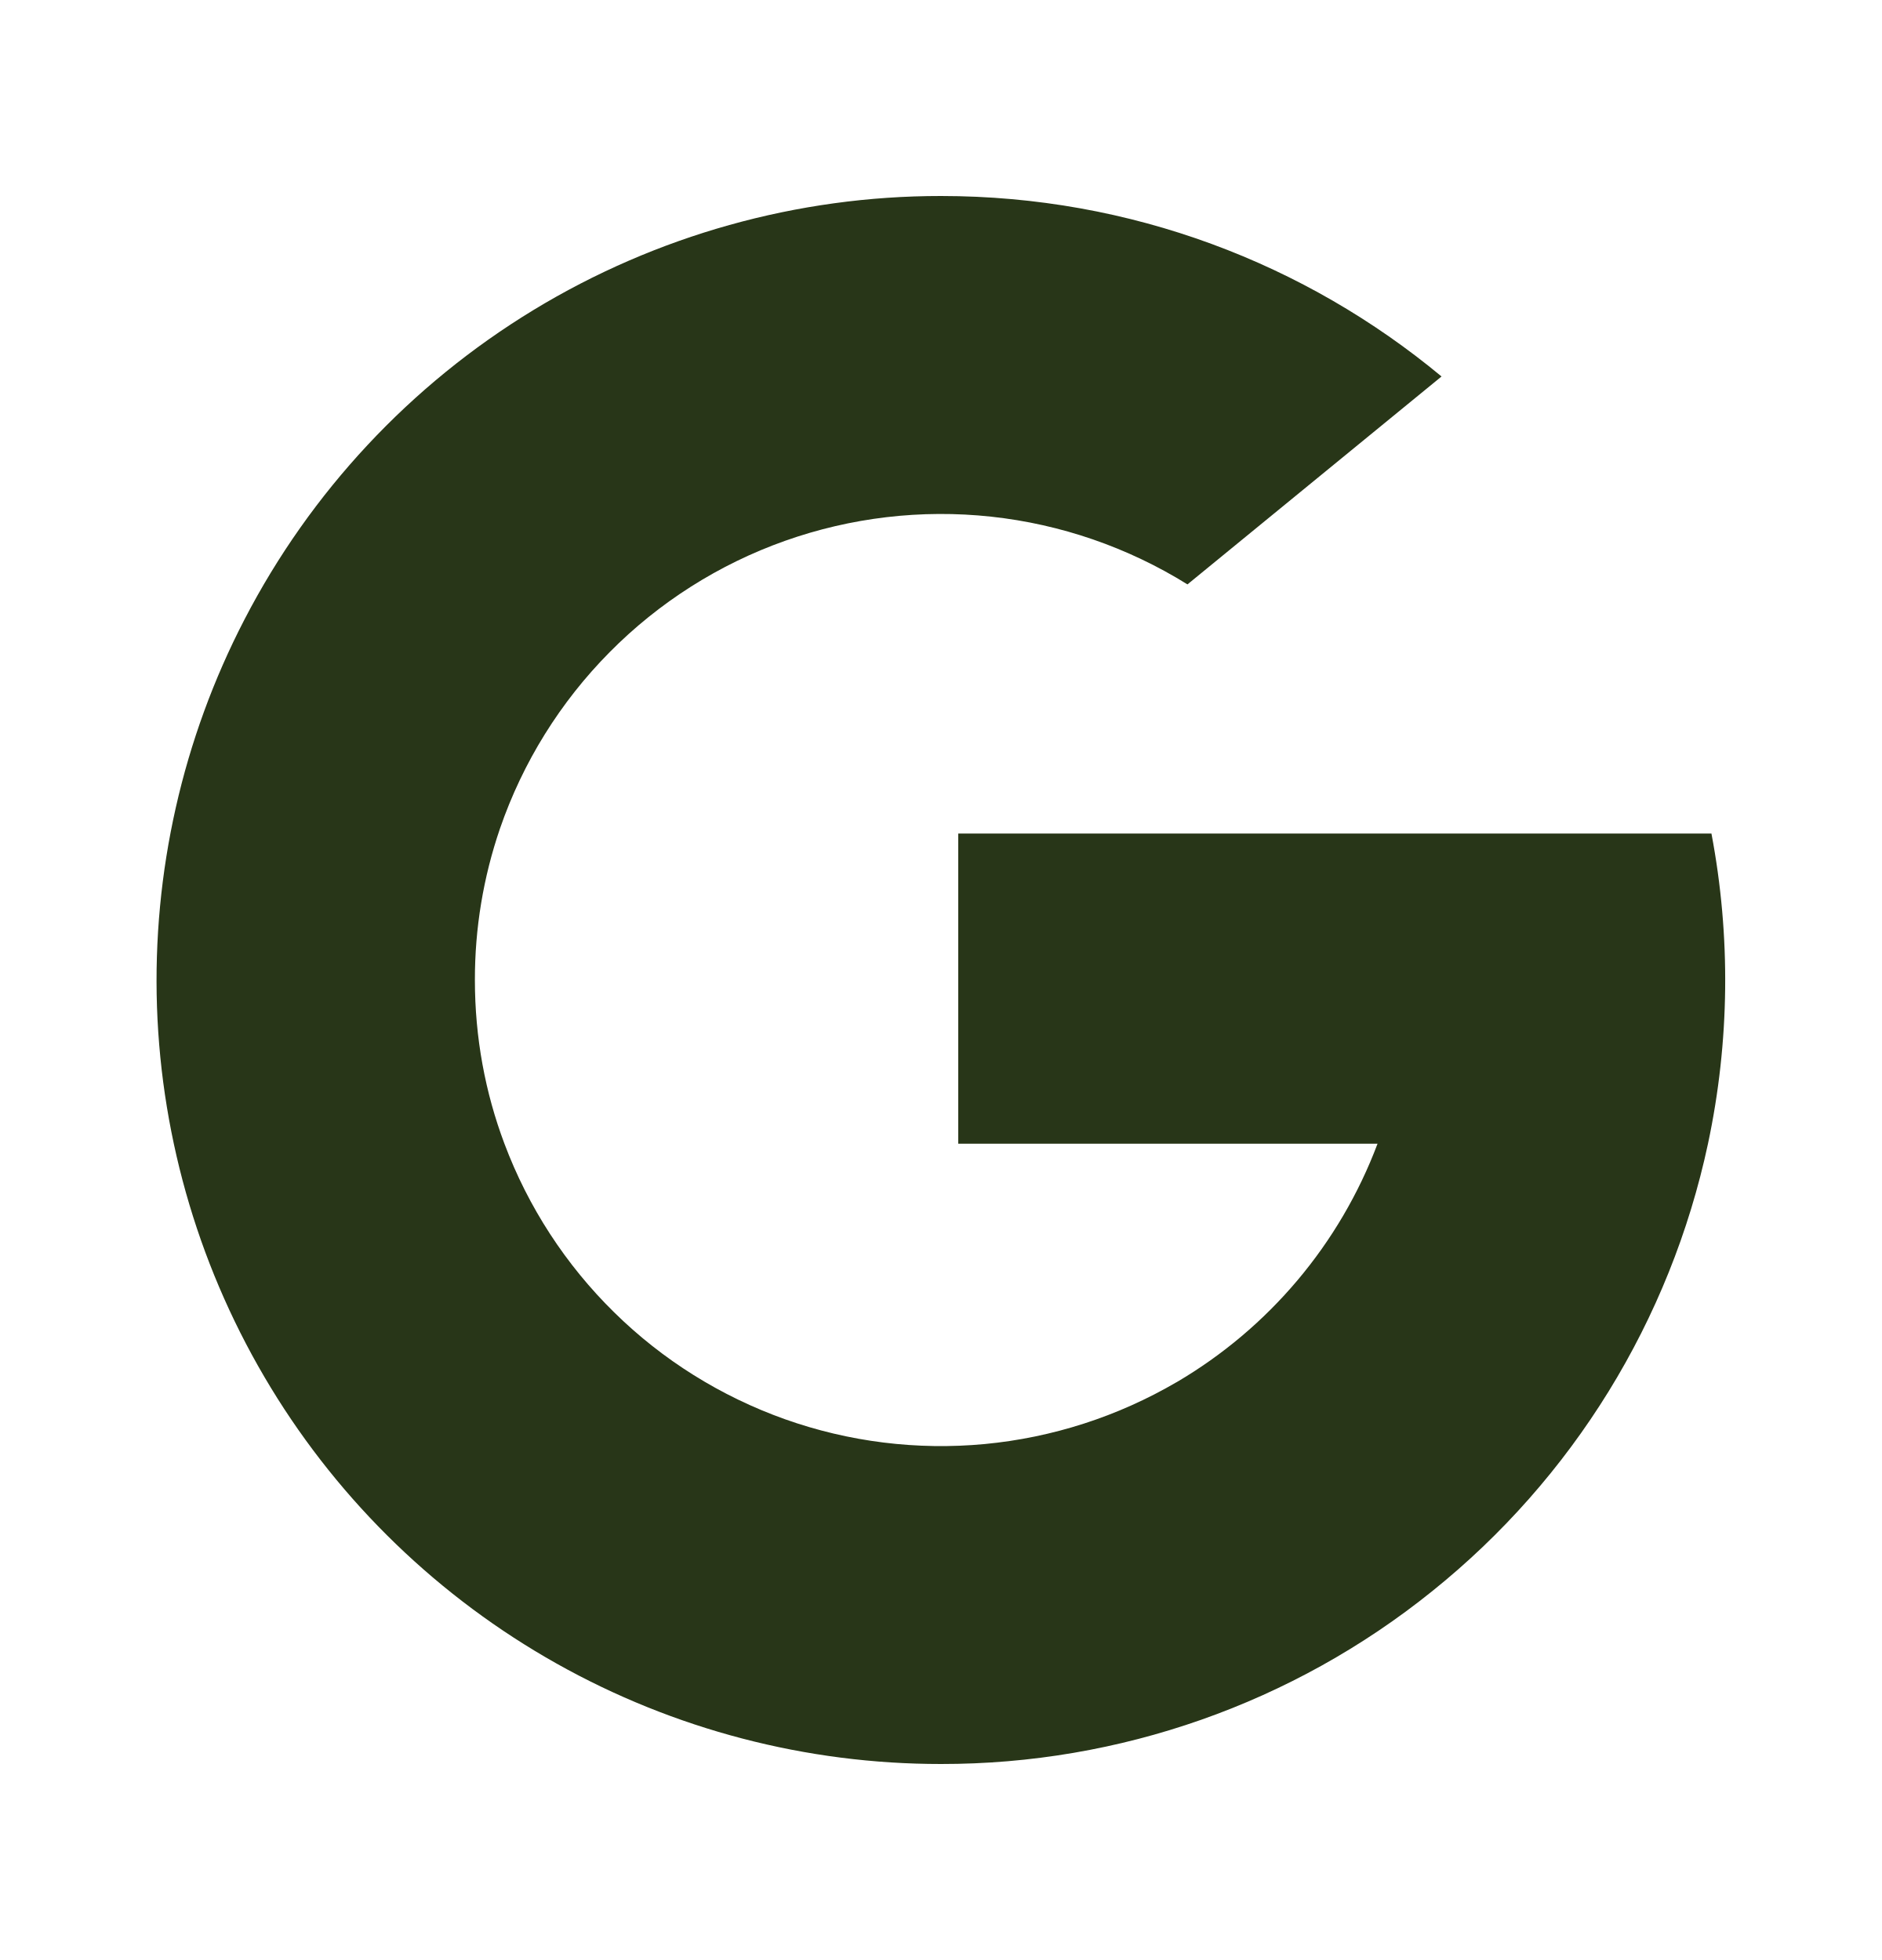
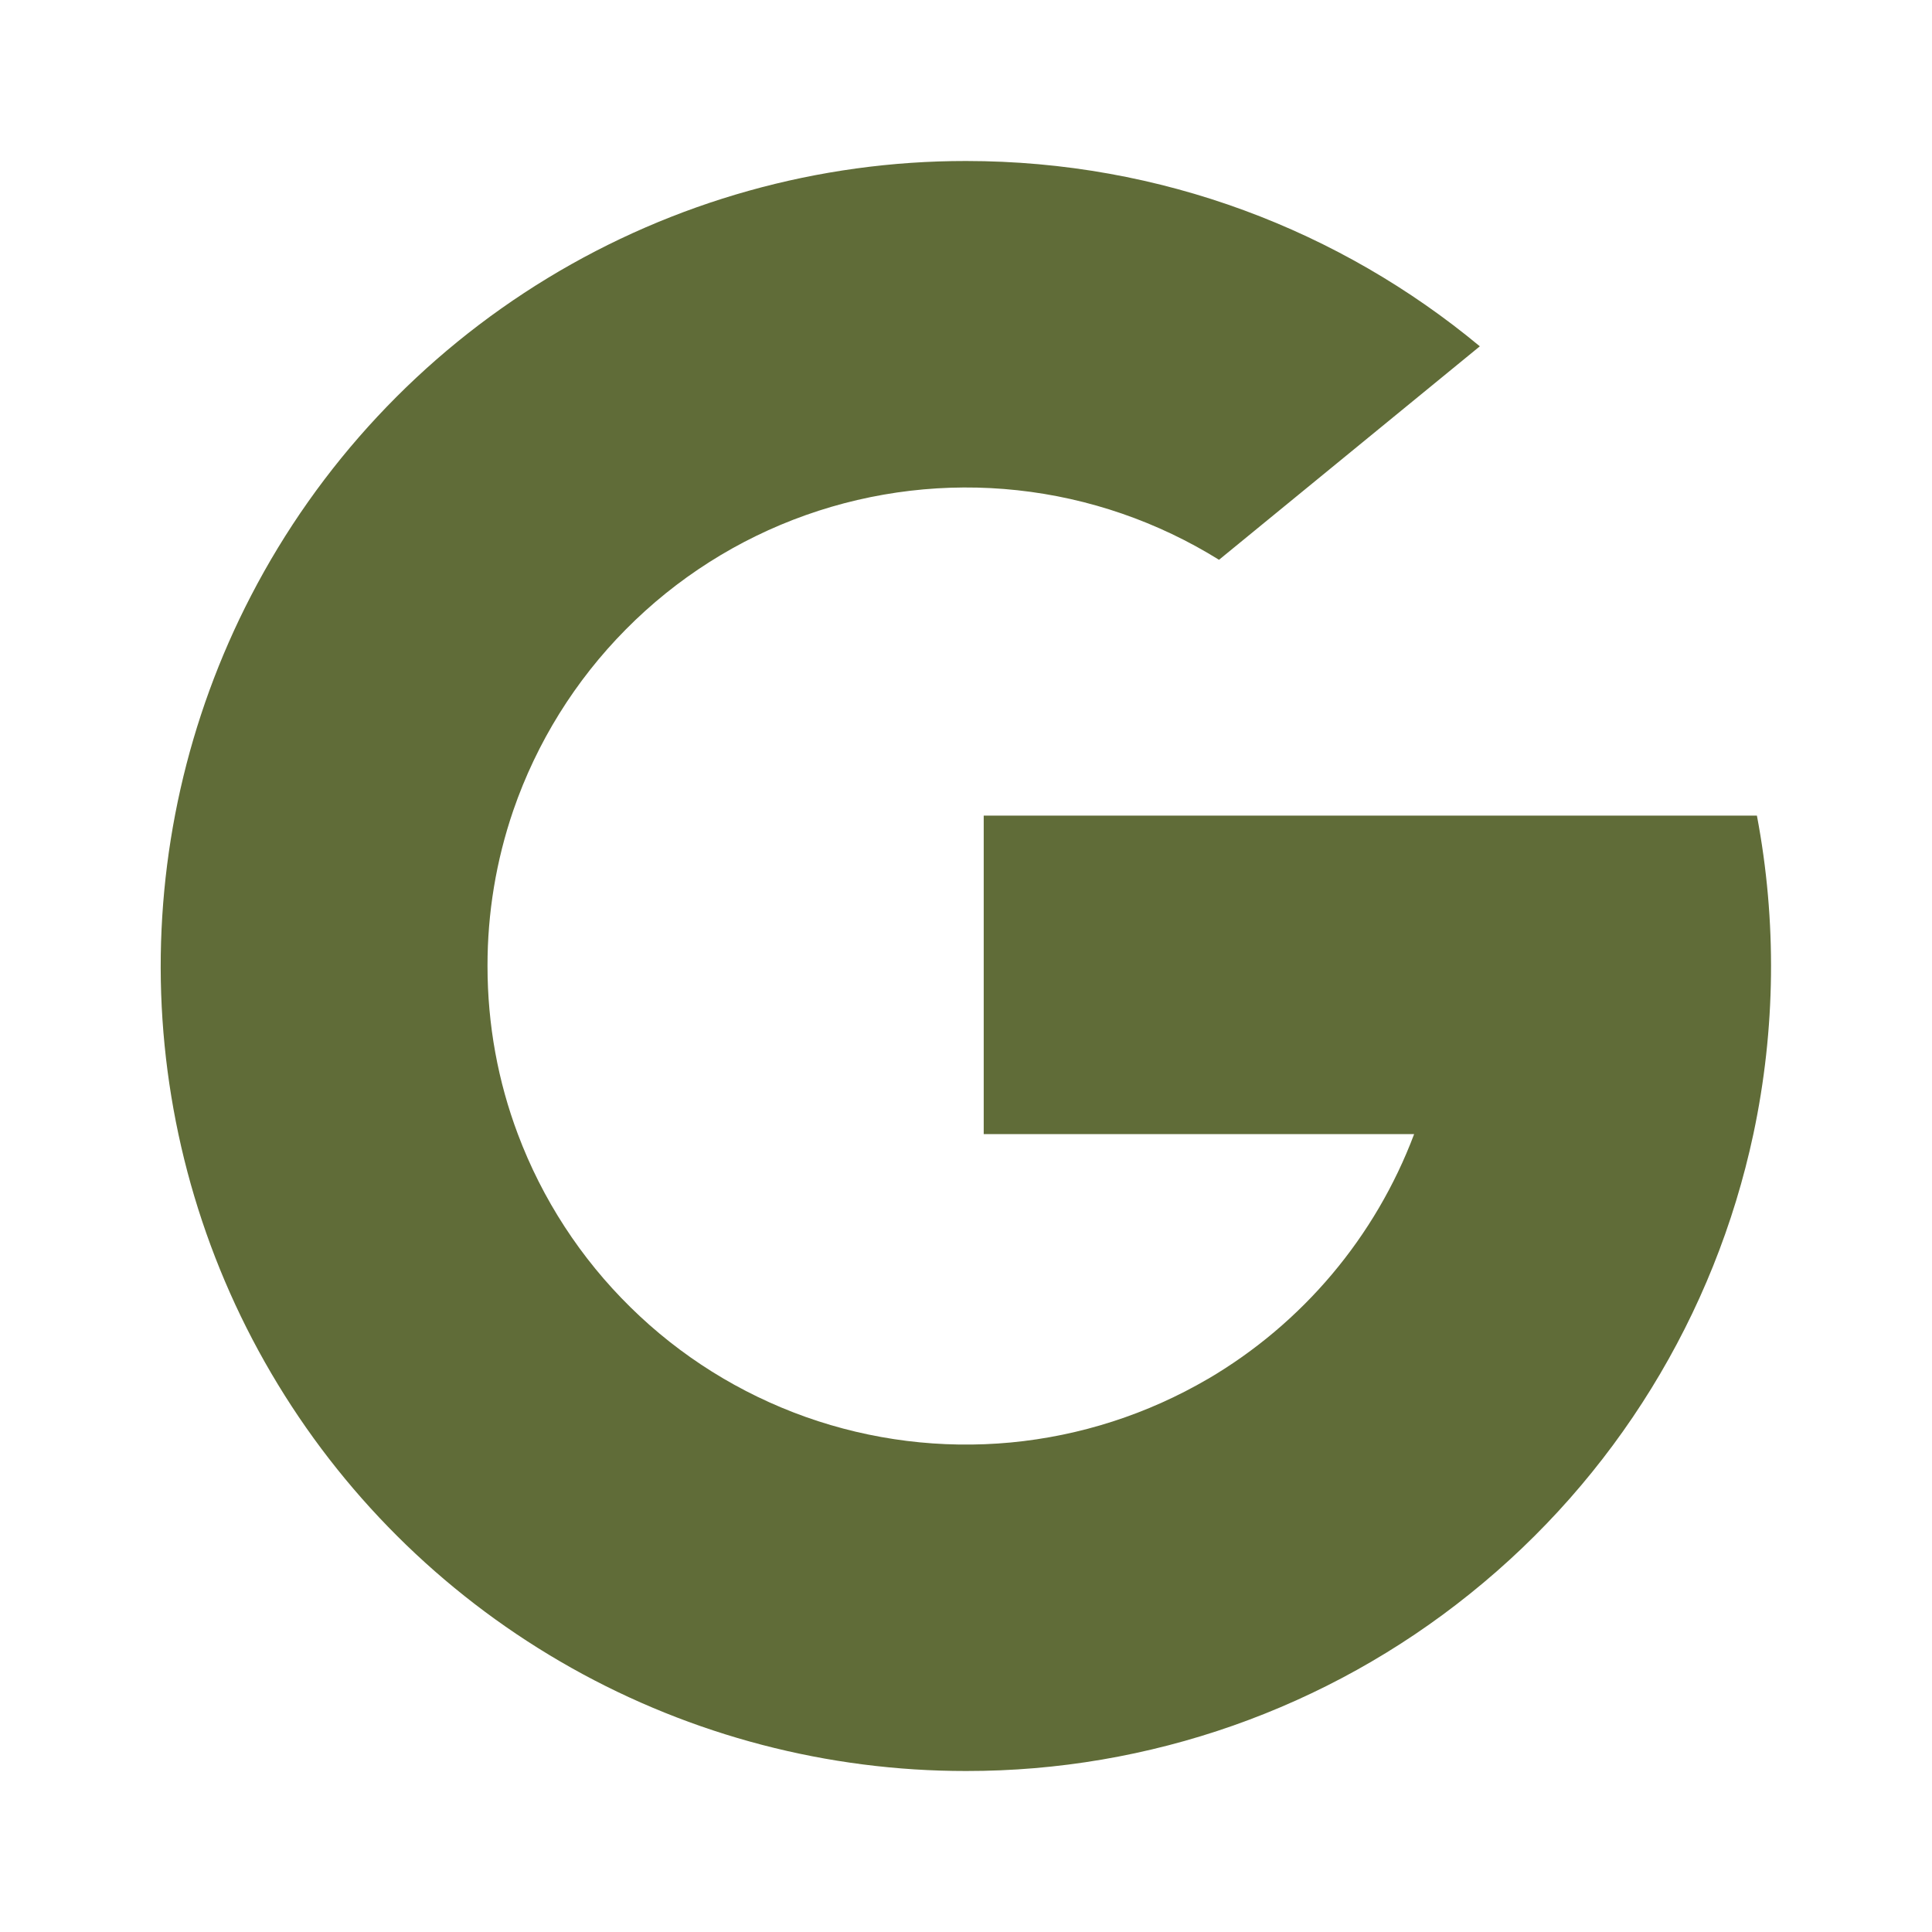
- <svg xmlns="http://www.w3.org/2000/svg" width="24" height="25" viewBox="0 0 24 25" fill="none">
-   <path d="M6.376 10.568C6.163 11.19 6.055 11.843 6.056 12.5C6.056 13.234 6.188 13.937 6.432 14.586C6.736 15.397 7.214 16.132 7.832 16.739C8.449 17.347 9.193 17.811 10.009 18.102C10.825 18.392 11.695 18.5 12.557 18.419C13.42 18.337 14.254 18.068 15.002 17.631H15.003C16.181 16.94 17.086 15.866 17.567 14.588H12.22V10.632H21.825C22.073 11.941 22.058 13.285 21.781 14.588C21.3 16.84 20.057 18.857 18.261 20.298C16.487 21.726 14.277 22.503 12 22.5C10.283 22.501 8.595 22.06 7.098 21.219C5.601 20.378 4.345 19.166 3.453 17.699C2.561 16.232 2.061 14.56 2.002 12.844C1.944 11.128 2.328 9.425 3.118 7.901C3.961 6.273 5.235 4.908 6.802 3.955C8.368 3.003 10.167 2.499 12 2.5C14.426 2.5 16.651 3.364 18.383 4.802L15.143 7.454C14.384 6.982 13.528 6.686 12.639 6.59C11.751 6.494 10.852 6.6 10.009 6.899C9.167 7.198 8.403 7.683 7.774 8.319C7.145 8.954 6.667 9.723 6.376 10.568V10.568Z" fill="#283618" />
+ <svg xmlns="http://www.w3.org/2000/svg" width="24" height="24" viewBox="0 0 24 24" fill="none">
+   <path d="M6.376 10.068C6.163 10.69 6.055 11.343 6.056 12C6.056 12.734 6.188 13.437 6.432 14.086C6.736 14.897 7.214 15.632 7.832 16.239C8.449 16.847 9.192 17.311 10.009 17.602C10.825 17.892 11.695 18 12.557 17.919C13.42 17.837 14.254 17.568 15.002 17.131H15.003C16.181 16.44 17.086 15.366 17.567 14.088H12.22V10.132H21.825C22.073 11.441 22.058 12.785 21.781 14.088C21.3 16.34 20.057 18.357 18.261 19.798C16.487 21.226 14.277 22.003 12 22C10.283 22.001 8.595 21.56 7.098 20.719C5.601 19.878 4.345 18.666 3.453 17.199C2.56 15.732 2.061 14.06 2.002 12.344C1.944 10.628 2.328 8.925 3.118 7.401C3.961 5.773 5.235 4.408 6.802 3.455C8.368 2.503 10.166 1.999 12 2C14.426 2 16.651 2.864 18.383 4.302L15.143 6.954C14.384 6.482 13.528 6.186 12.639 6.09C11.751 5.994 10.852 6.1 10.009 6.399C9.167 6.698 8.403 7.183 7.774 7.819C7.145 8.454 6.667 9.223 6.376 10.068Z" fill="#606C38" />
</svg>
